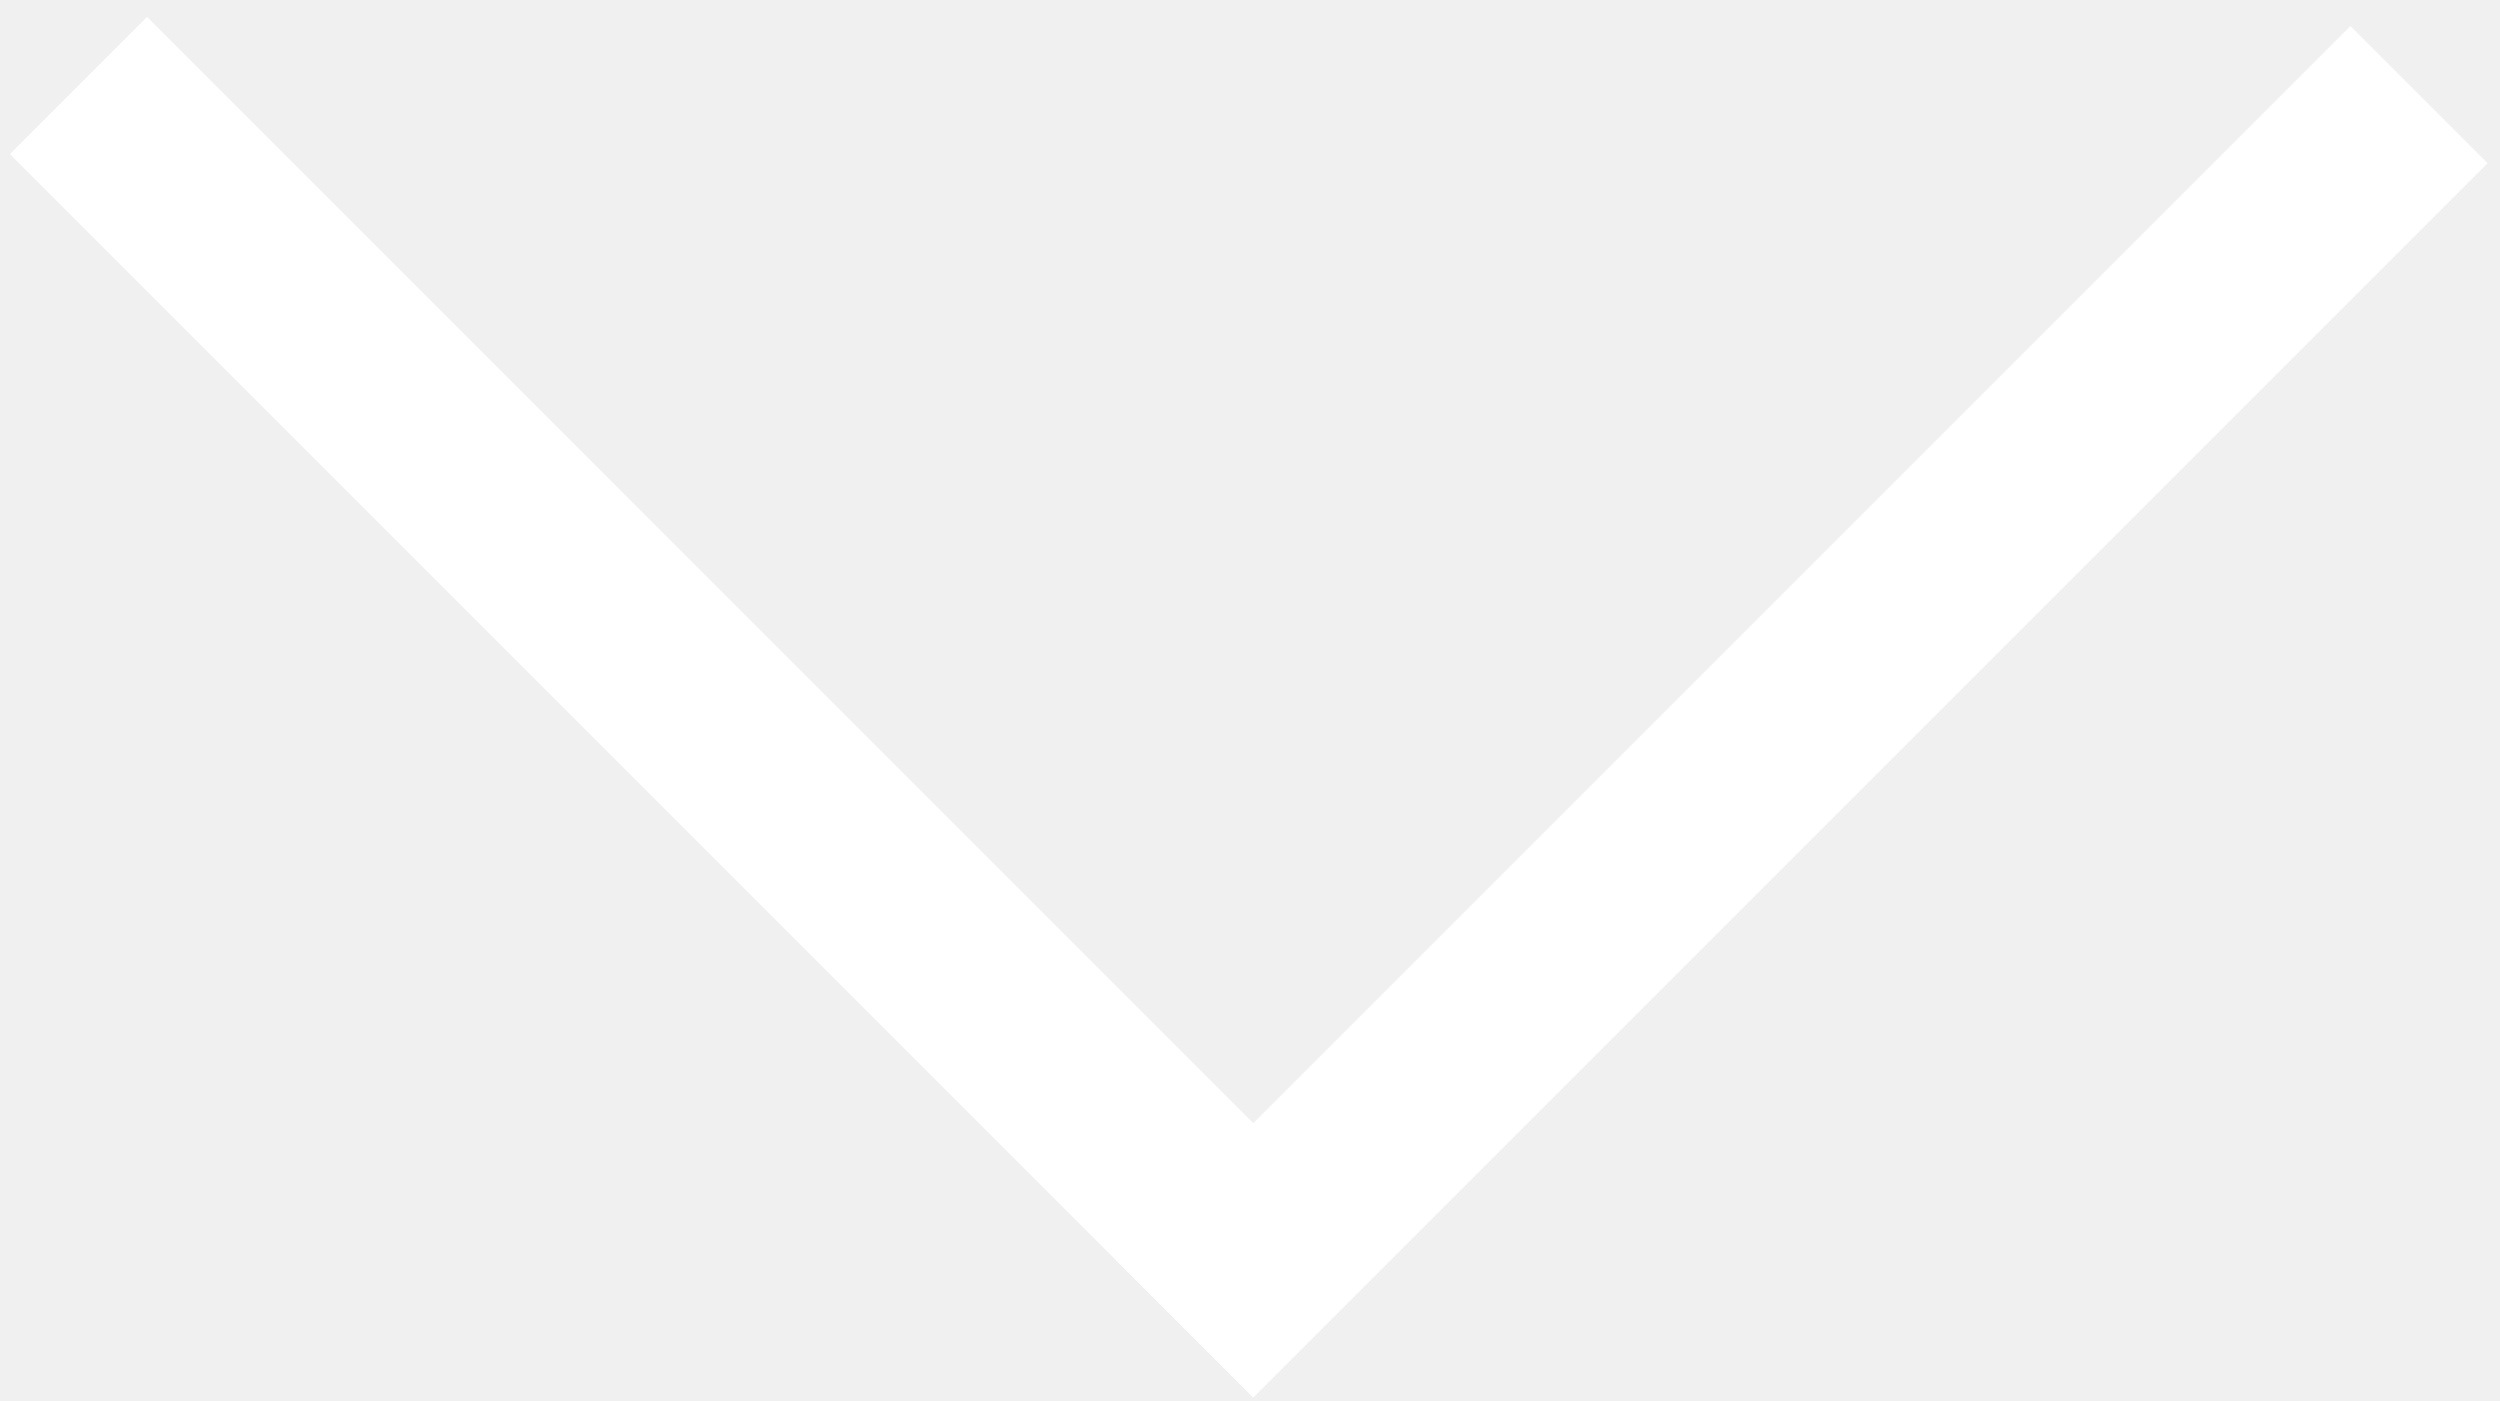
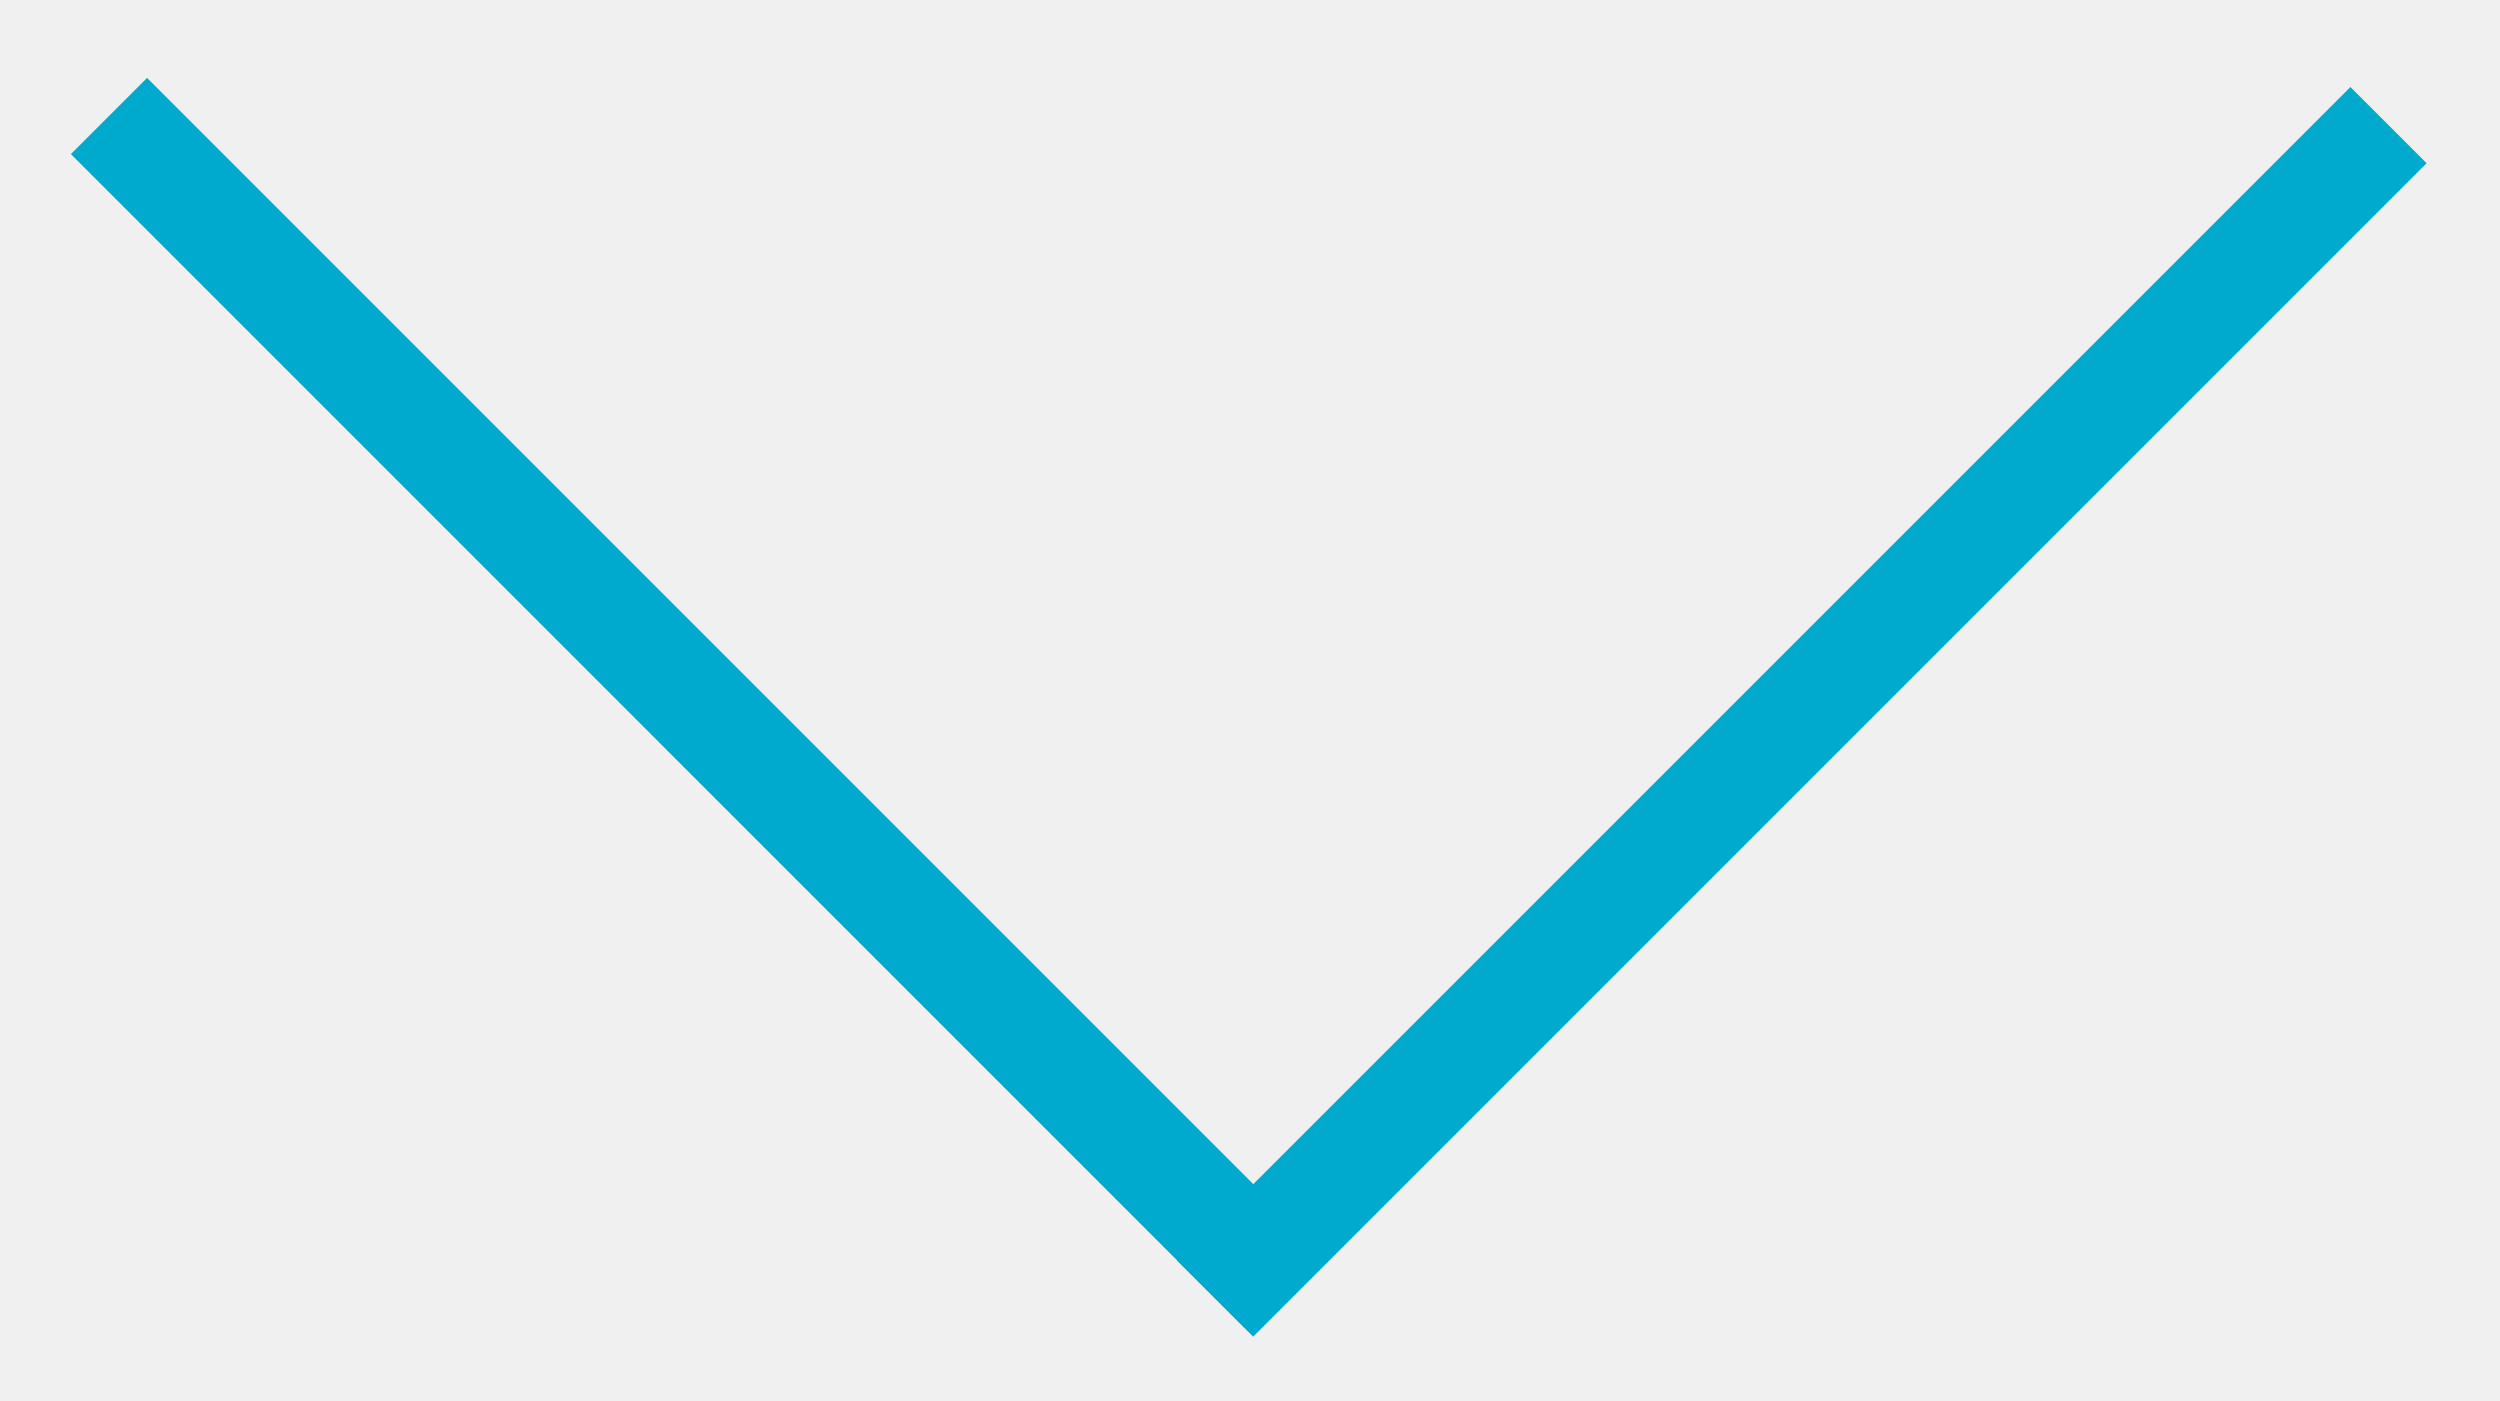
<svg xmlns="http://www.w3.org/2000/svg" width="116" height="65" viewBox="0 0 116 65" fill="none">
-   <line x1="6.824" y1="7.15" x2="57.736" y2="58.062" stroke="white" stroke-width="9" stroke-linecap="square" />
-   <line x1="58.147" y1="58.486" x2="109.059" y2="7.574" stroke="white" stroke-width="9" stroke-linecap="square" />
+   <line x1="6.824" y1="7.15" x2="57.736" y2="58.062" stroke="#00AACE" stroke-width="5" stroke-linecap="square" />
+   <line x1="58.147" y1="58.486" x2="109.059" y2="7.574" stroke="#00AACE" stroke-width="5" stroke-linecap="square" />
</svg>
